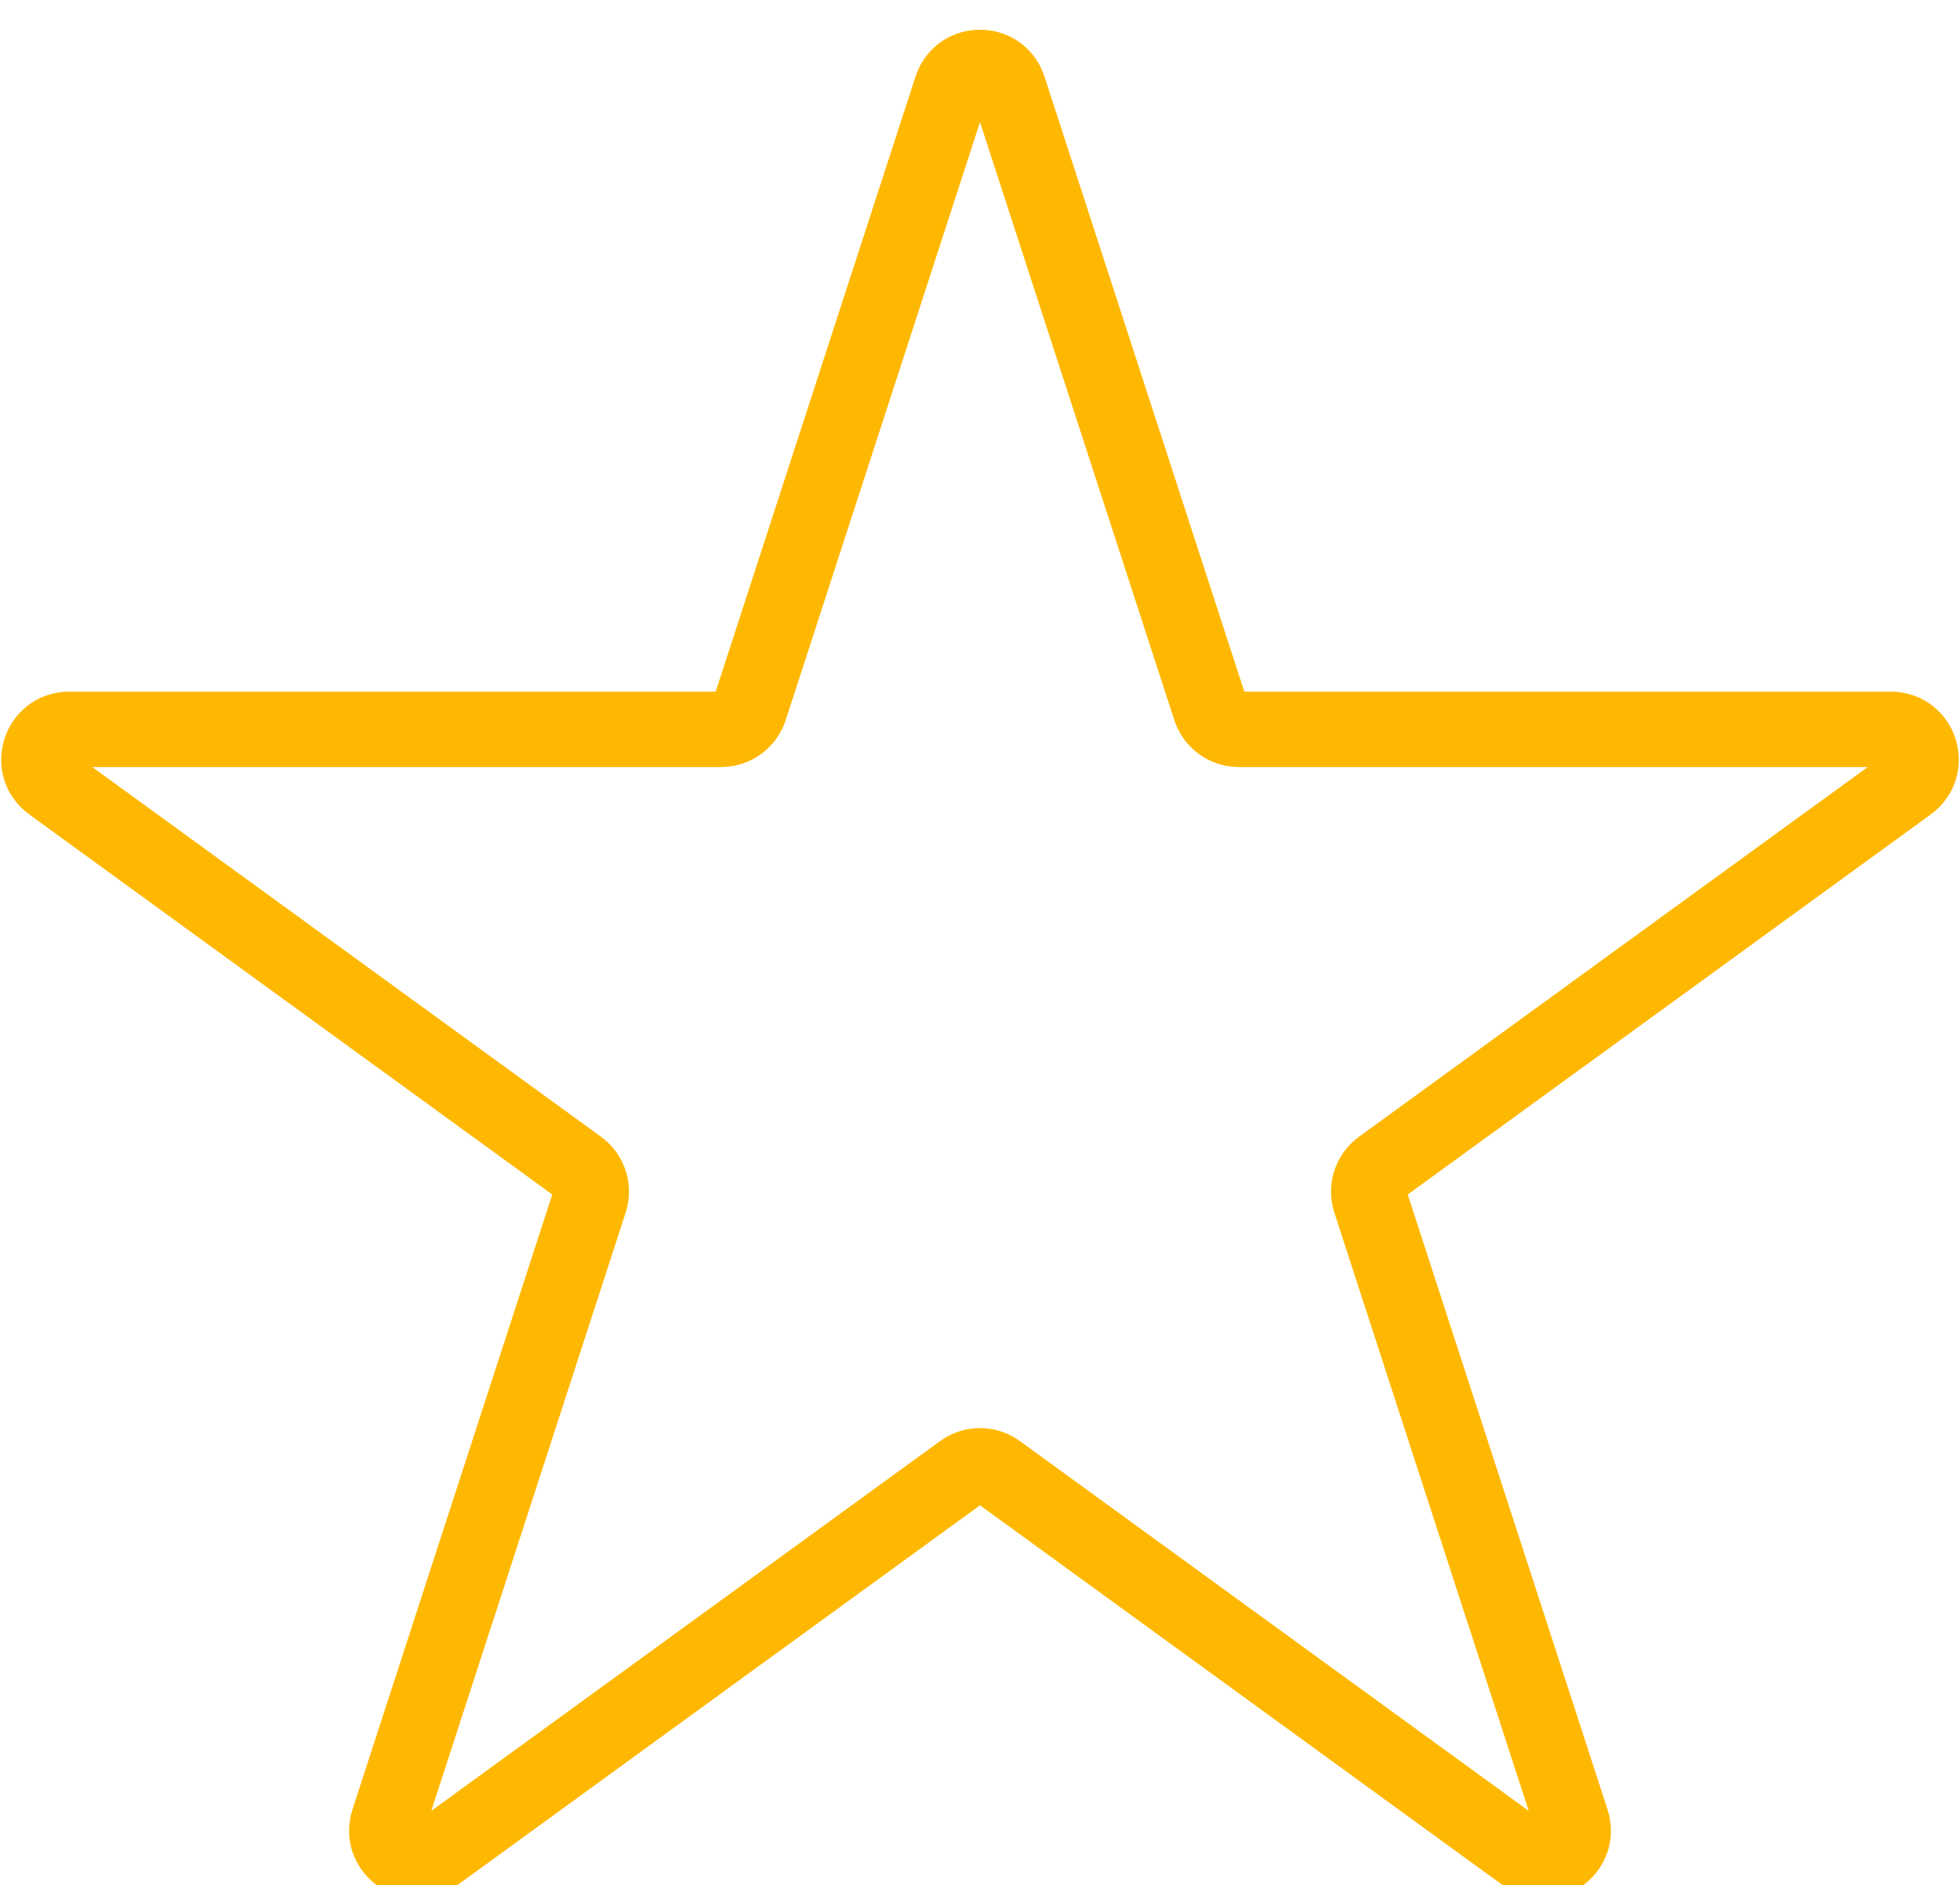
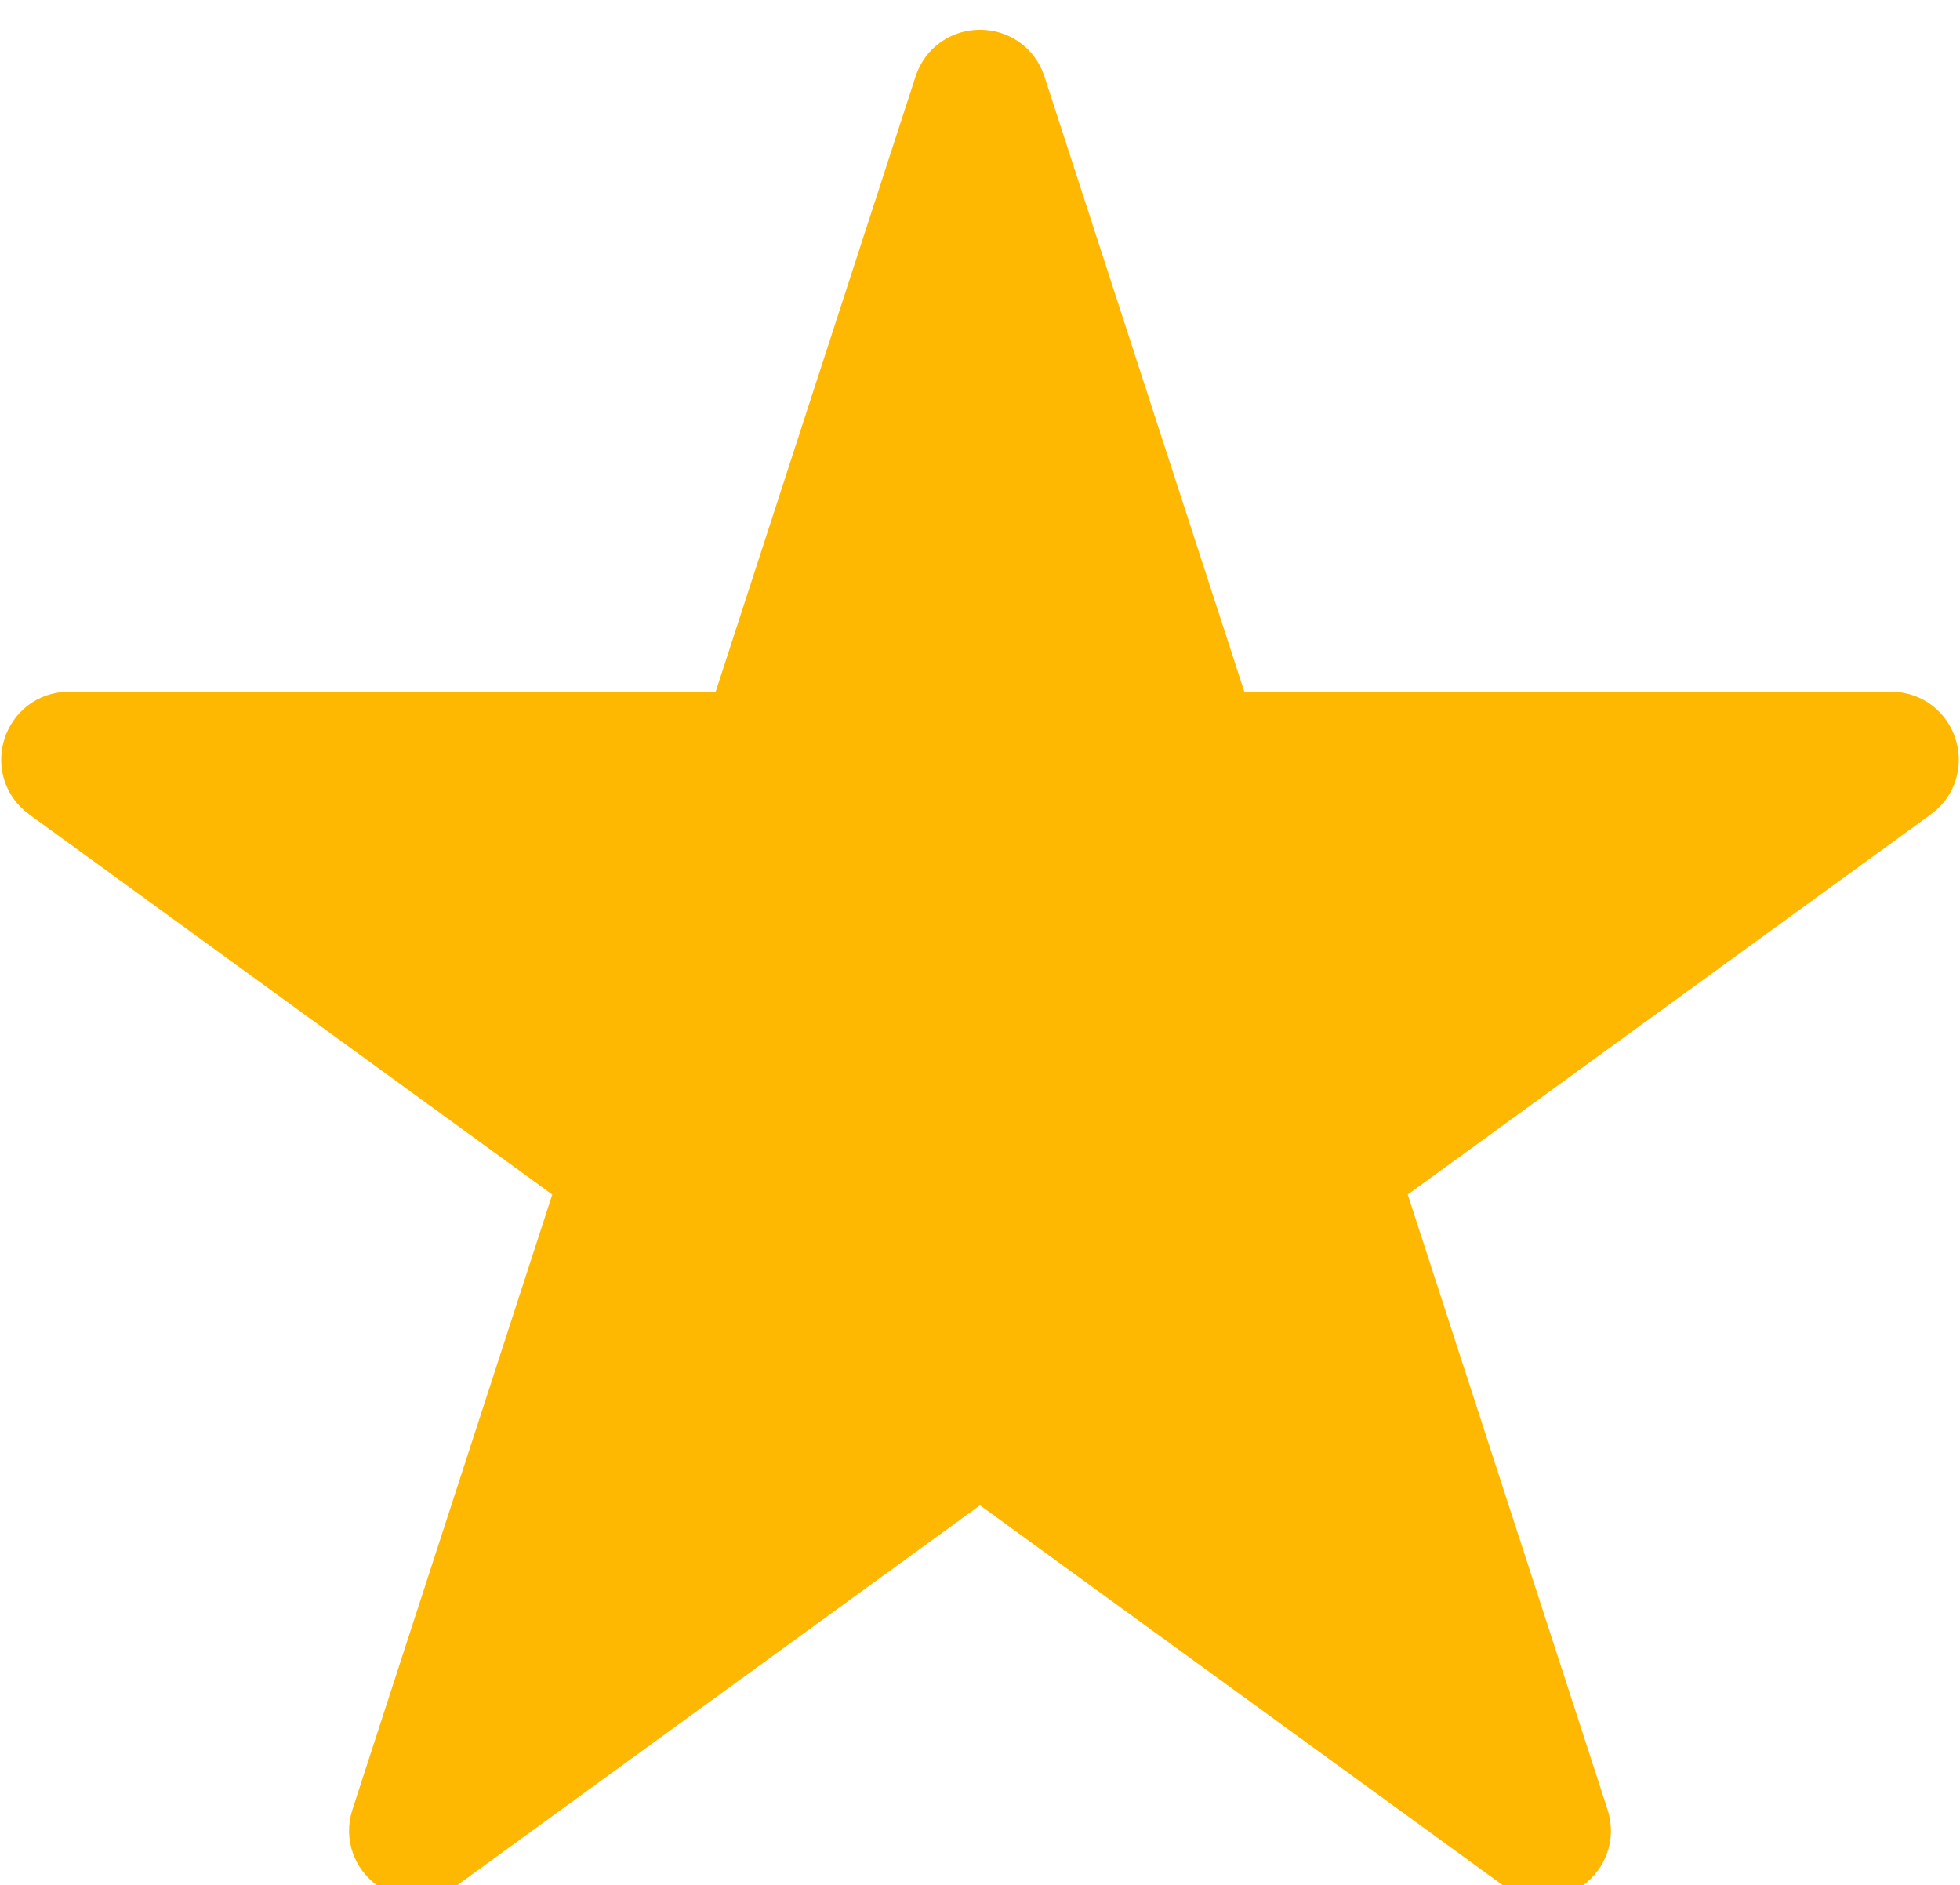
<svg xmlns="http://www.w3.org/2000/svg" width="26" height="25" viewBox="0 0 26 25" fill="none">
-   <path id="Star 1" d="M12.62 1.171C12.739 0.802 13.261 0.802 13.38 1.171L16.053 9.397C16.107 9.562 16.261 9.674 16.434 9.674H25.084C25.471 9.674 25.632 10.17 25.319 10.397L18.321 15.482C18.181 15.584 18.122 15.764 18.176 15.929L20.849 24.155C20.968 24.524 20.547 24.83 20.233 24.603L13.235 19.518C13.095 19.416 12.905 19.416 12.765 19.518L5.767 24.603C5.453 24.83 5.032 24.524 5.151 24.155L7.824 15.929C7.878 15.764 7.819 15.584 7.679 15.482L0.681 10.397C0.368 10.17 0.529 9.674 0.916 9.674H9.566C9.739 9.674 9.893 9.562 9.947 9.397L12.62 1.171Z" fill="none" stroke="#FFB801" />
+   <path id="Star 1" d="M12.62 1.171C12.739 0.802 13.261 0.802 13.38 1.171L16.053 9.397C16.107 9.562 16.261 9.674 16.434 9.674H25.084C25.471 9.674 25.632 10.17 25.319 10.397L18.321 15.482C18.181 15.584 18.122 15.764 18.176 15.929L20.849 24.155C20.968 24.524 20.547 24.83 20.233 24.603L13.235 19.518C13.095 19.416 12.905 19.416 12.765 19.518L5.767 24.603C5.453 24.83 5.032 24.524 5.151 24.155L7.824 15.929C7.878 15.764 7.819 15.584 7.679 15.482L0.681 10.397C0.368 10.17 0.529 9.674 0.916 9.674H9.566C9.739 9.674 9.893 9.562 9.947 9.397L12.62 1.171Z" fill="#FFB801" stroke="#FFB801" />
</svg>
